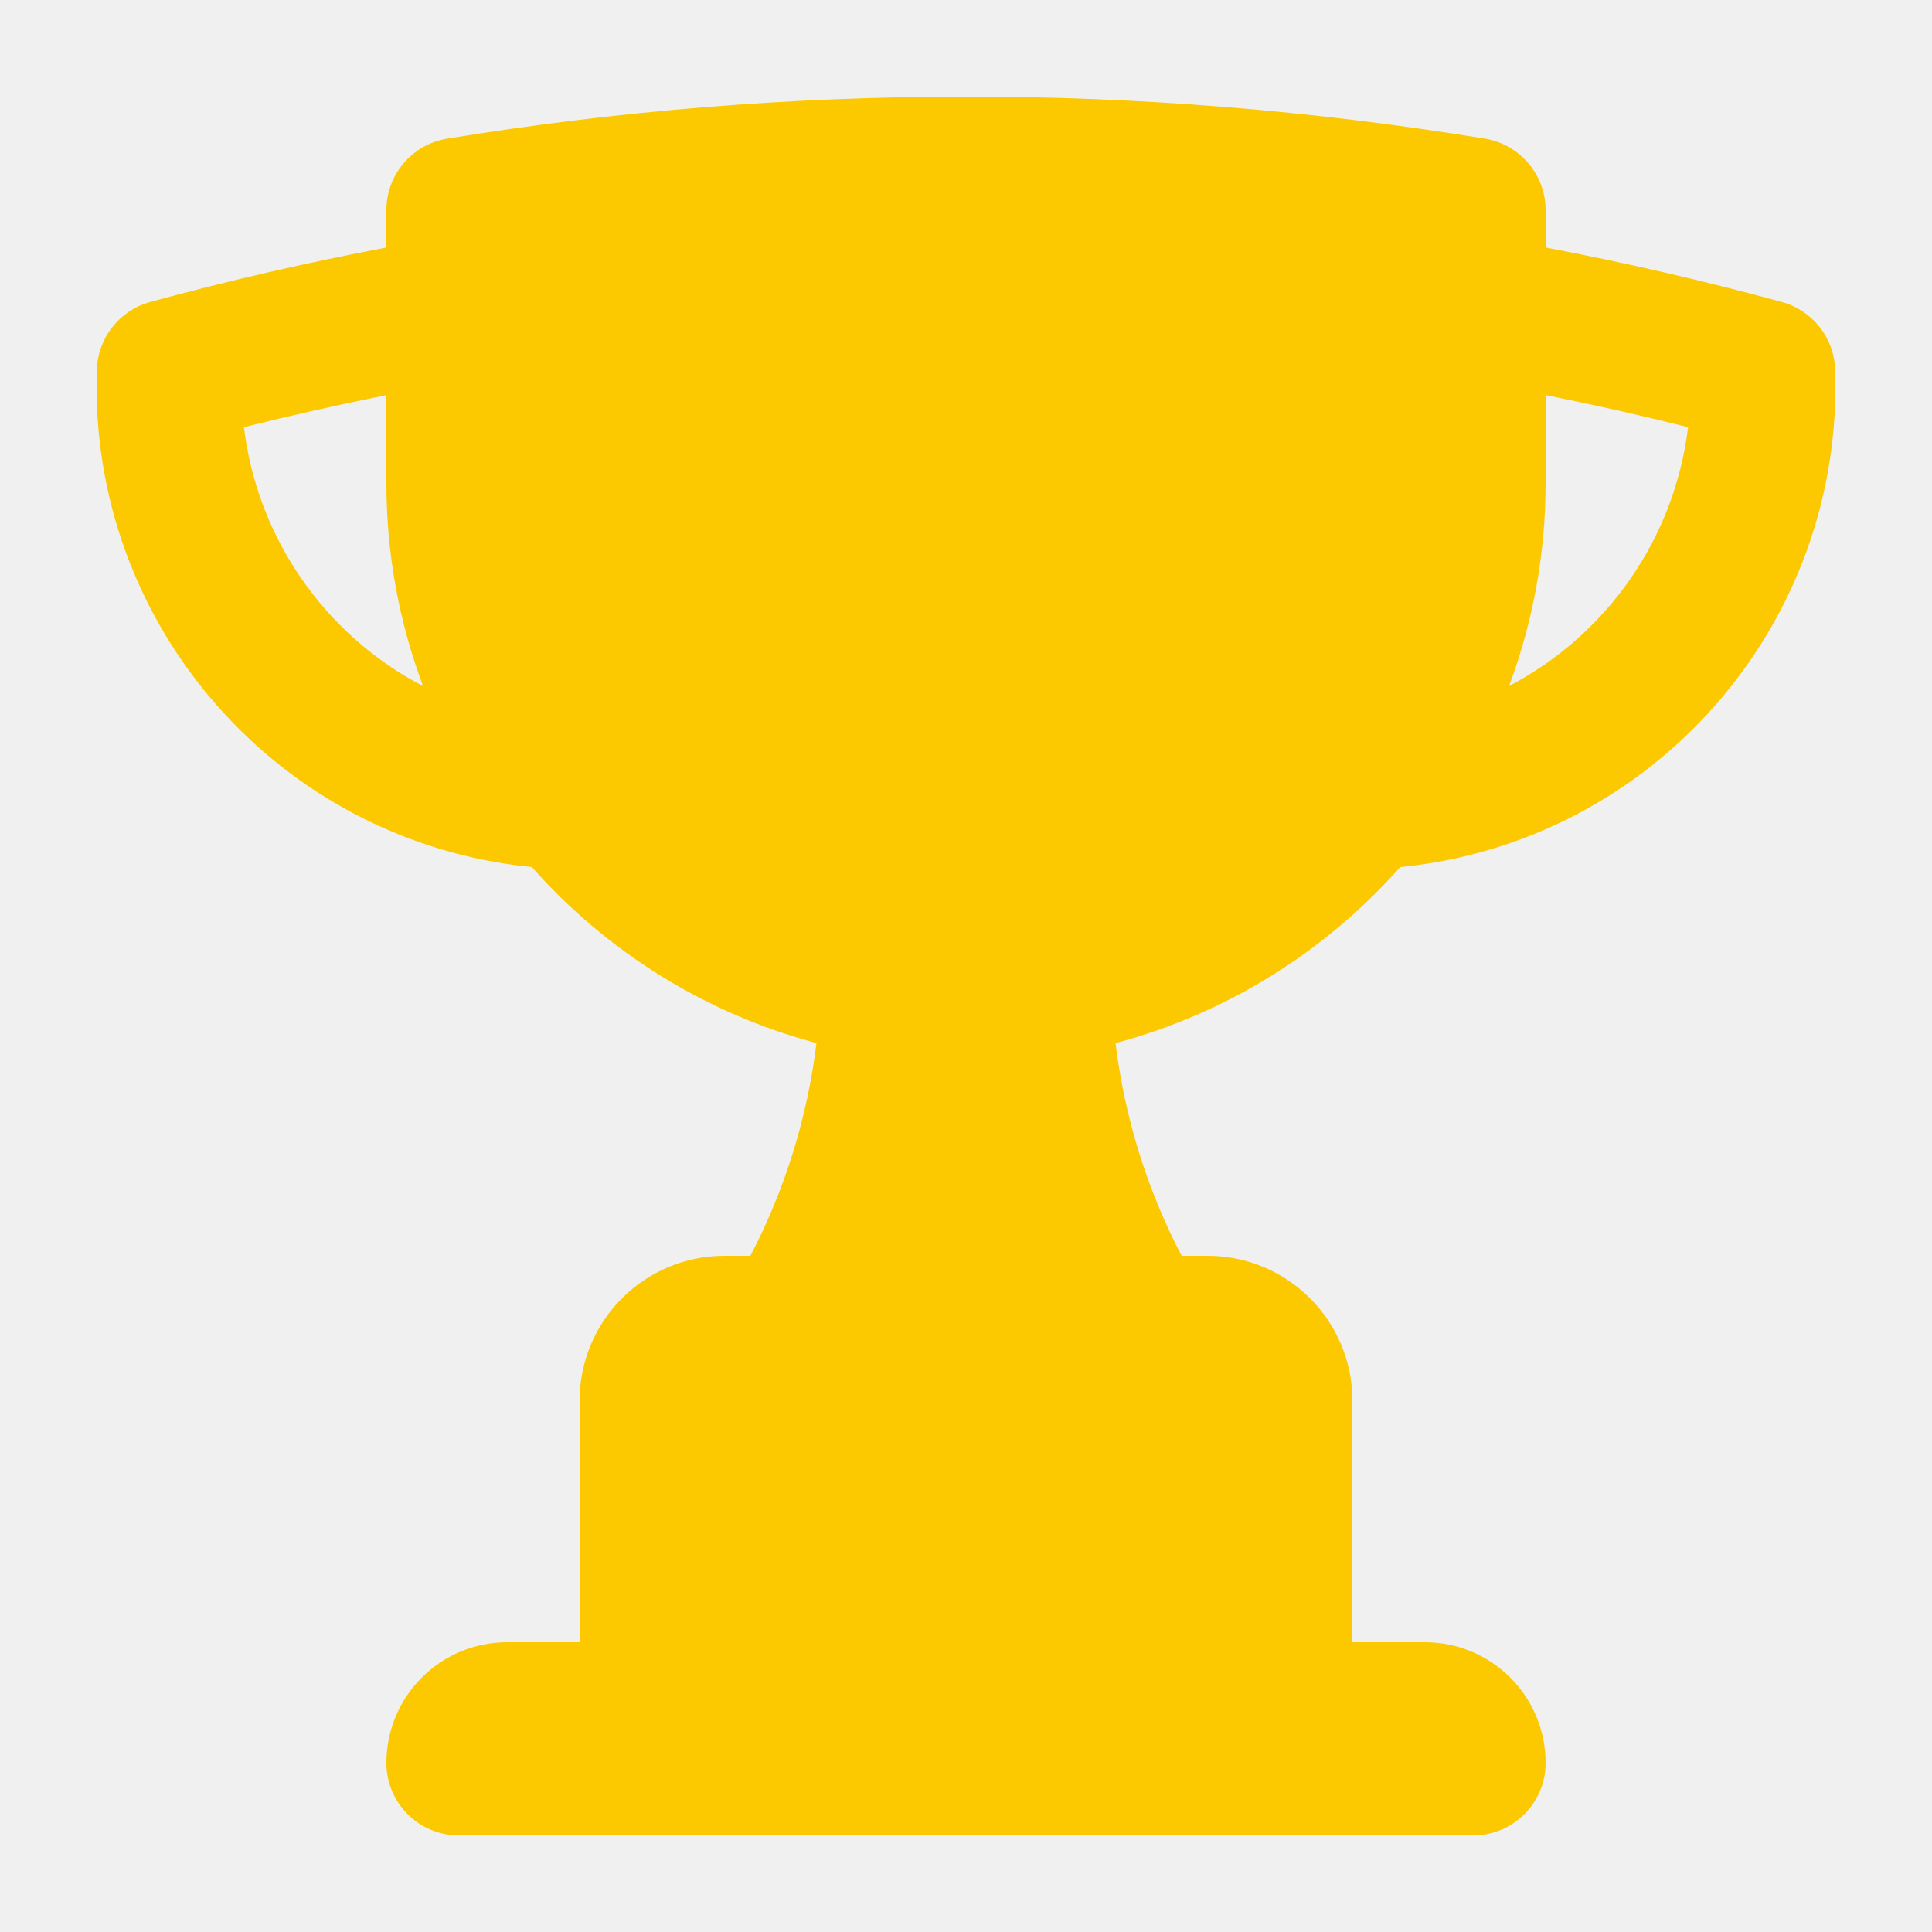
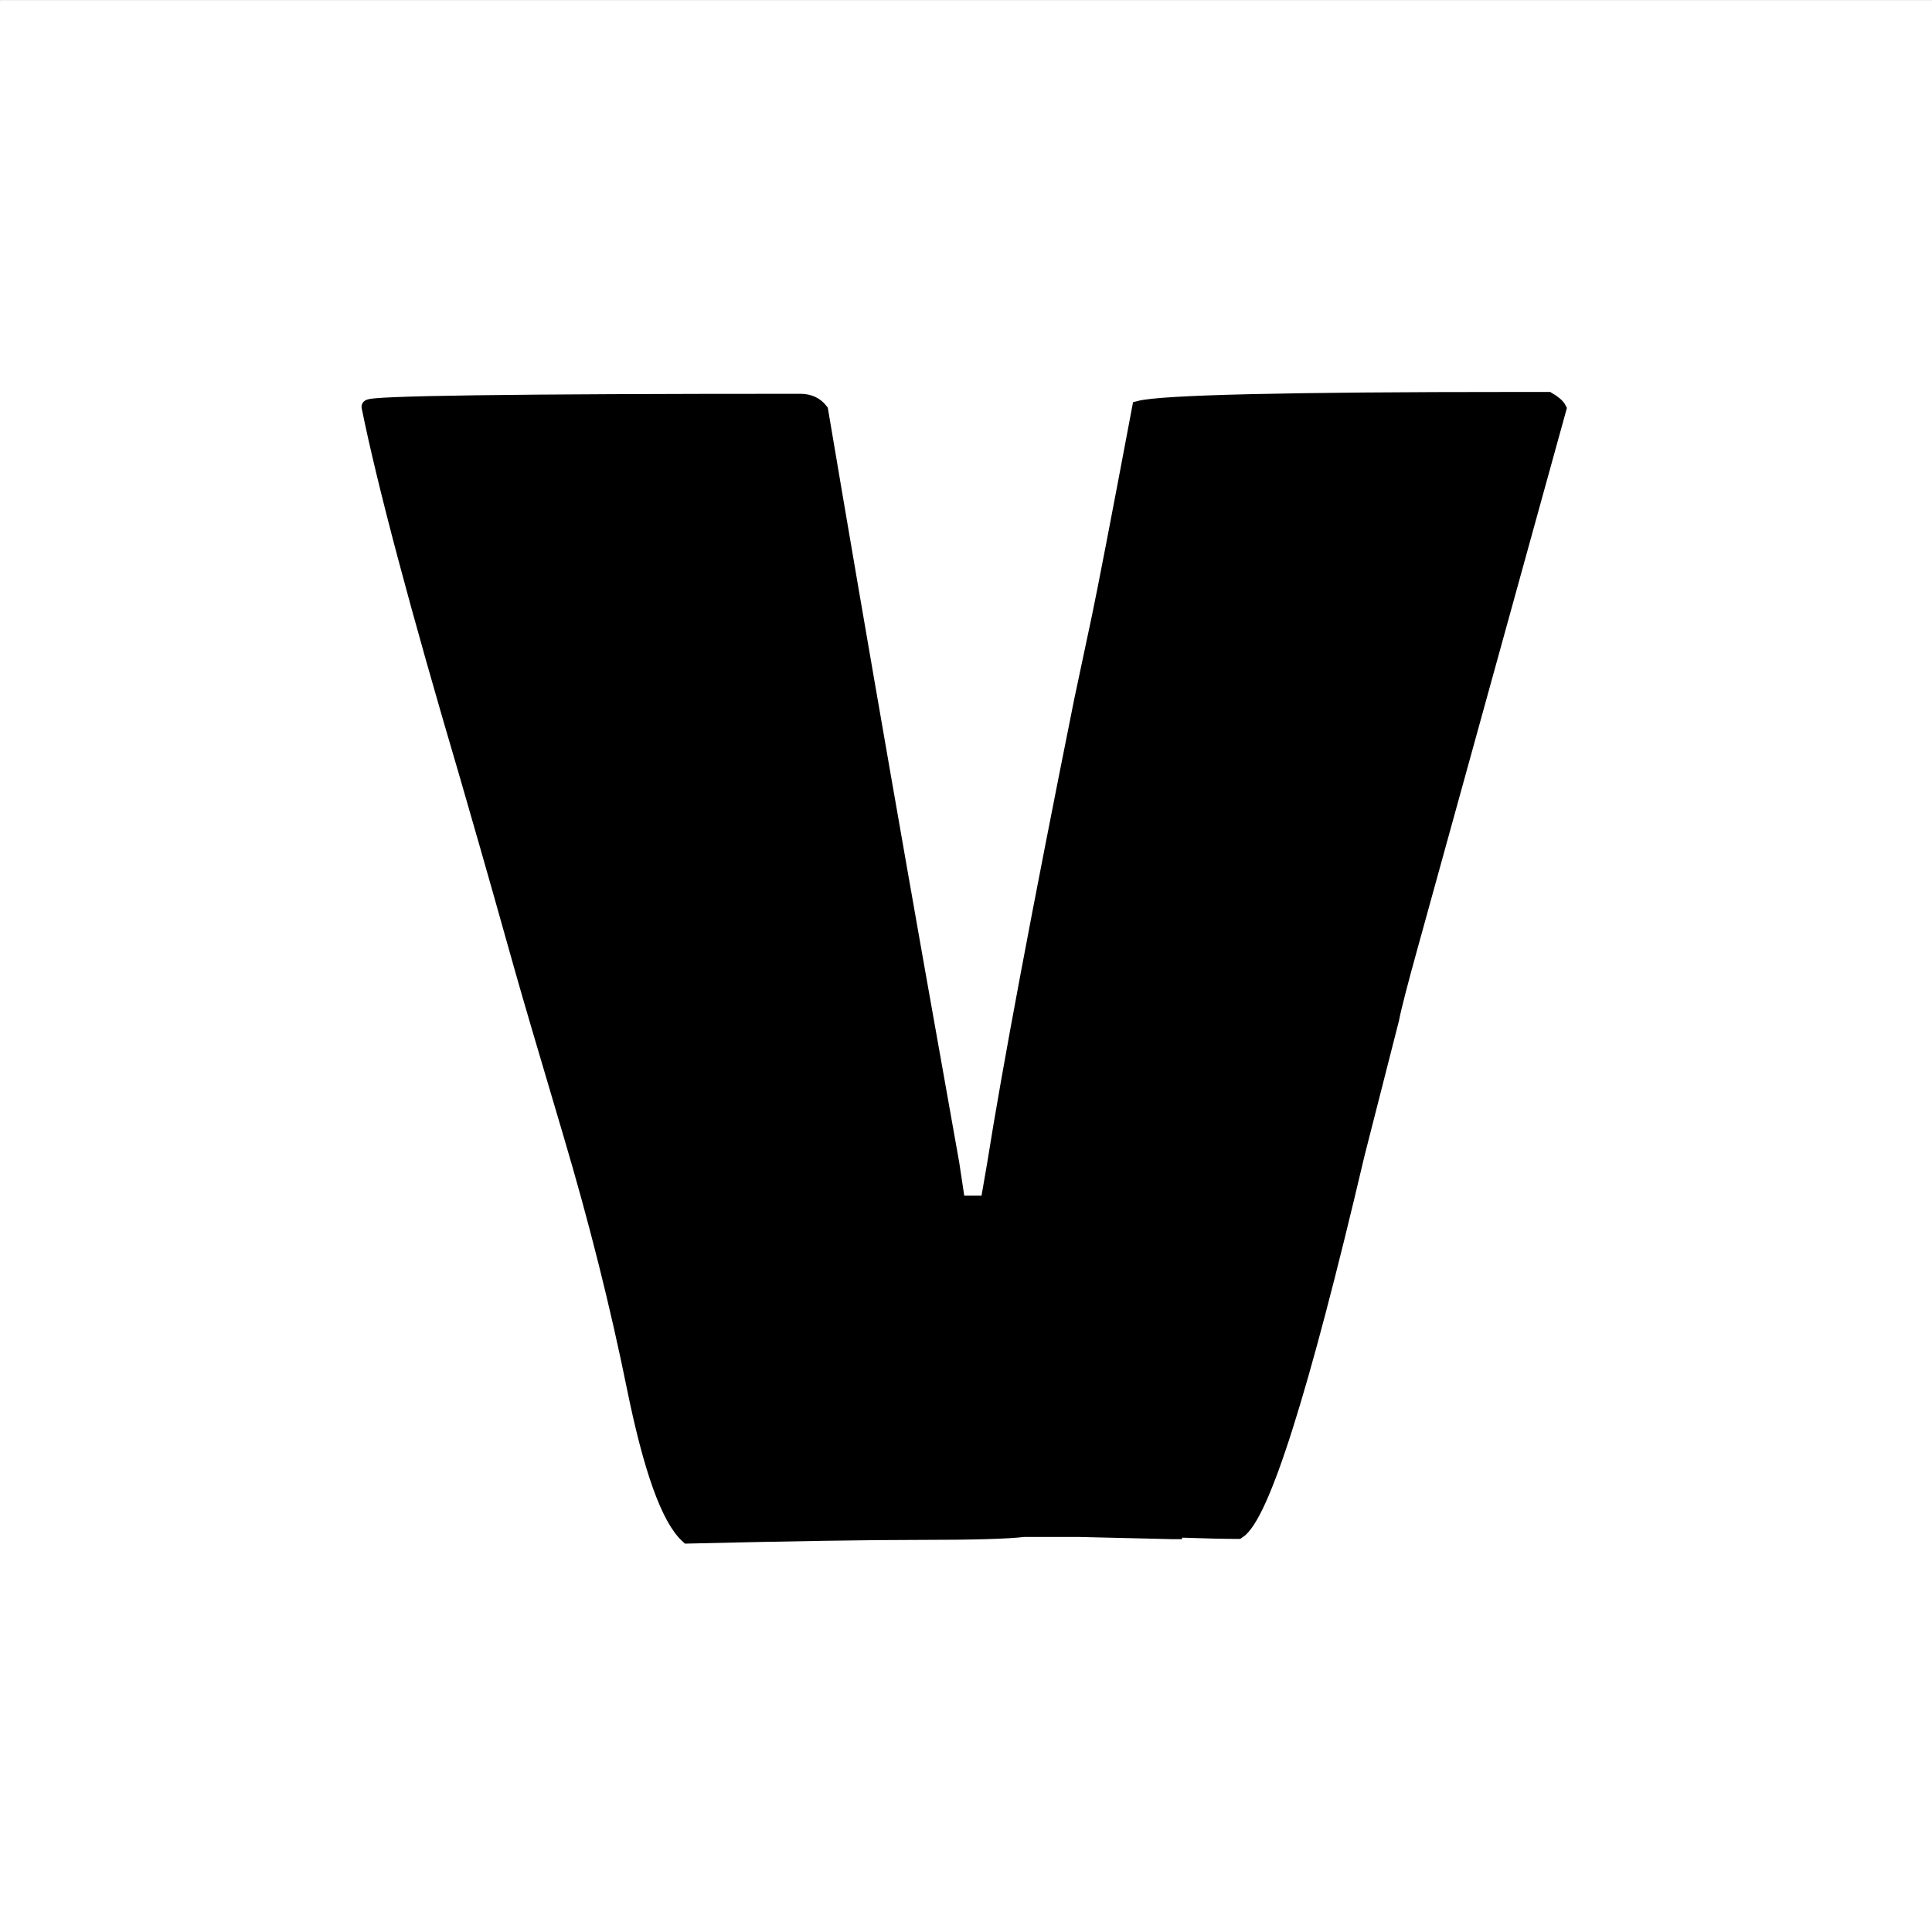
- <svg xmlns="http://www.w3.org/2000/svg" viewBox="0 0 20 20">
-   <path fill="#fcc800" fill-rule="evenodd" d="M10 1c-1.828 0-3.623.149-5.371.435a.75.75 0 0 0-.629.74v.387c-.827.157-1.642.345-2.445.564a.75.75 0 0 0-.552.698 5 5 0 0 0 4.503 5.152 6 6 0 0 0 2.946 1.822A6.451 6.451 0 0 1 7.768 13H7.5A1.5 1.5 0 0 0 6 14.5V17h-.75C4.56 17 4 17.56 4 18.25c0 .414.336.75.75.75h10.5a.75.75 0 0 0 .75-.75c0-.69-.56-1.25-1.25-1.25H14v-2.5a1.5 1.5 0 0 0-1.5-1.5h-.268a6.453 6.453 0 0 1-.684-2.202 6 6 0 0 0 2.946-1.822 5 5 0 0 0 4.503-5.152.75.75 0 0 0-.552-.698A31.804 31.804 0 0 0 16 2.562v-.387a.75.75 0 0 0-.629-.74A33.227 33.227 0 0 0 10 1ZM2.525 4.422C3.012 4.3 3.504 4.19 4 4.09V5c0 .74.134 1.448.38 2.103a3.503 3.503 0 0 1-1.855-2.68Zm14.95 0a3.503 3.503 0 0 1-1.854 2.68C15.866 6.449 16 5.74 16 5v-.91c.496.099.988.21 1.475.332Z" clip-rule="evenodd" />
+ <svg xmlns="http://www.w3.org/2000/svg" width="128" height="128" version="1.1" viewBox="0 0 128 128">
+   <g transform="translate(8.47 10.5)" fill="#000000" fill-rule="evenodd" font-size="12px" stroke="#000000" stroke-linecap="round" stroke-width=".25mm" style="fill:#000000;stroke-width:.25mm;stroke:#000000">
+     <rect x="-8.32" y="-10.3" width="128" height="128" style="fill:#ffffff;stroke-linecap:round;stroke-linejoin:round;stroke-width:.299;stroke:#ffffff" />
+     <path d="m69.4 91h-0.244l-6.15-0.146h-3.66q-1.56 0.195-6.76 0.195-5.2 0-15.5 0.244-1.9-1.71-3.56-9.89-1.66-8.18-4.22-16.8-2.56-8.62-3.2-10.9l-1.46-5.18q-0.634-2.25-2.2-7.67-4.93-16.7-6.49-24.4 0-0.39 28.6-0.39 0.879 0 1.37 0.634 3.86 22.9 8.69 49.9l0.391 2.59h1.95l0.439-2.54q1.51-9.52 5.76-30.7l1.17-5.52q0.586-2.78 2.68-13.9 2.25-0.586 24.9-0.586h2.2q0.586 0.342 0.732 0.635l-9.81 35.5q-1.07 3.86-1.27 4.93l-2.29 8.98q-5.52 23.5-7.91 25-1.32 0-4.15-0.098z" vector-effect="non-scaling-stroke" style="fill:#000000;stroke-width:.25mm;stroke:#000000" />
+   </g>
</svg>
